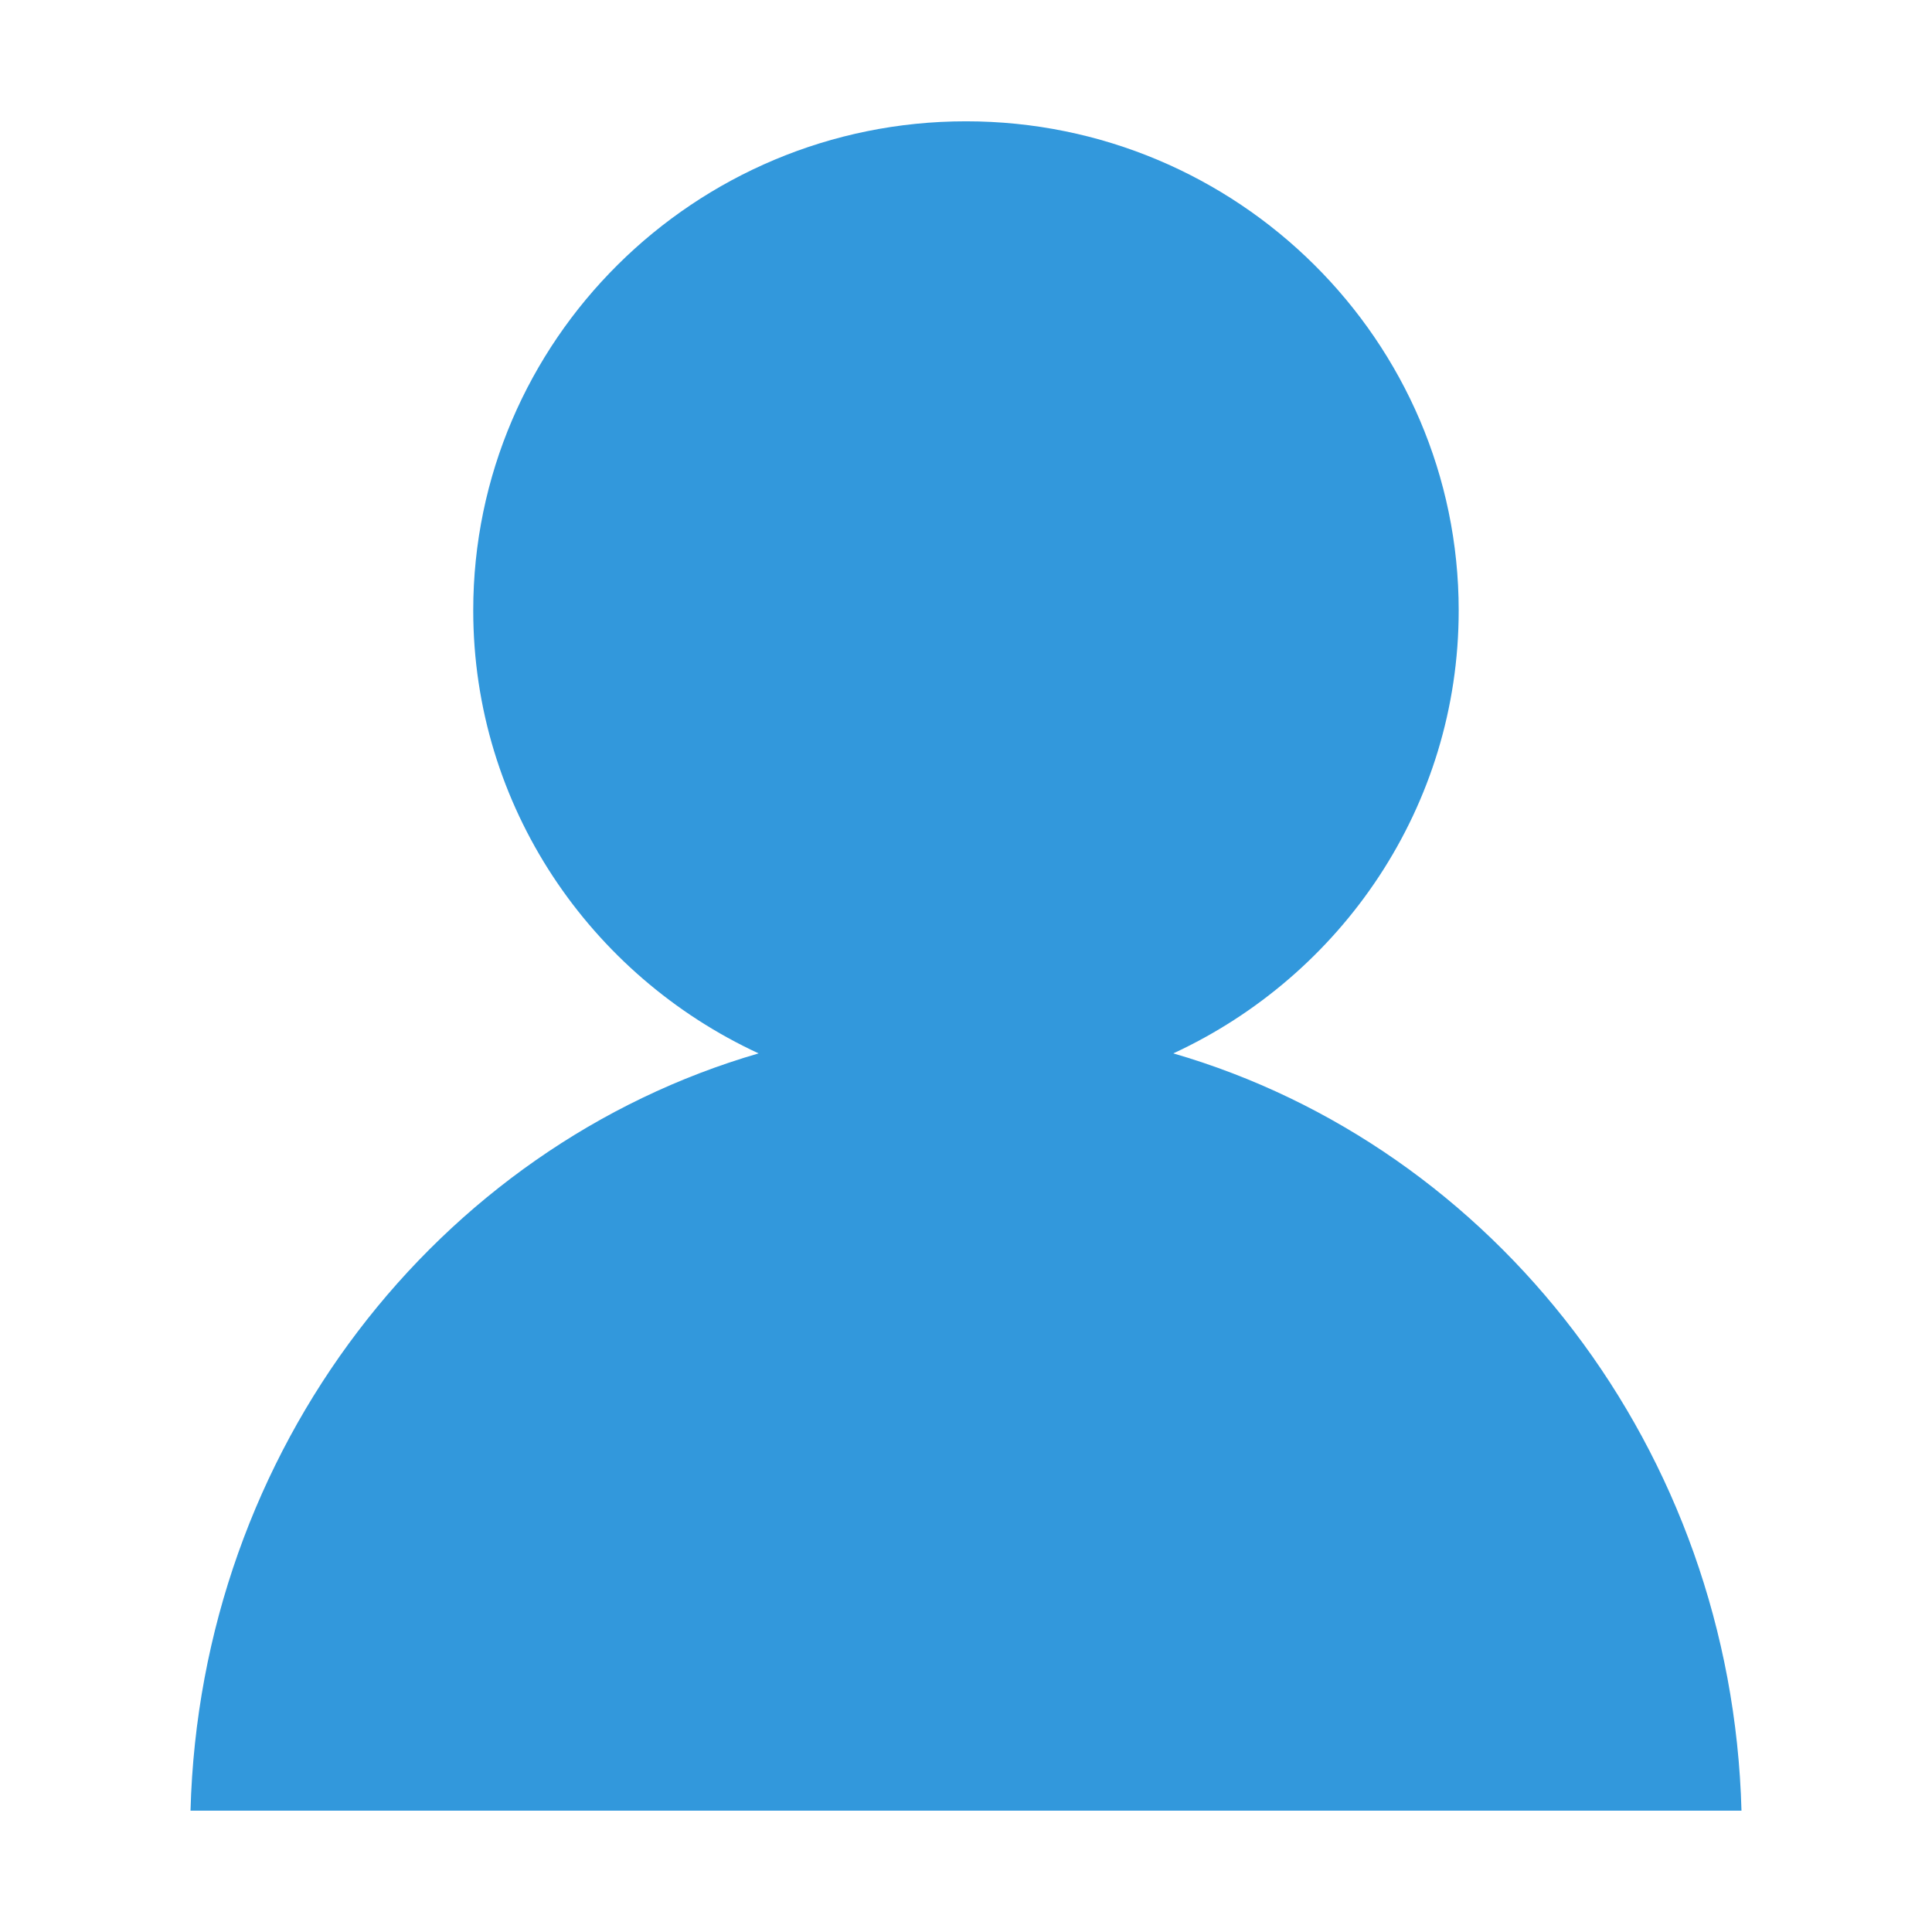
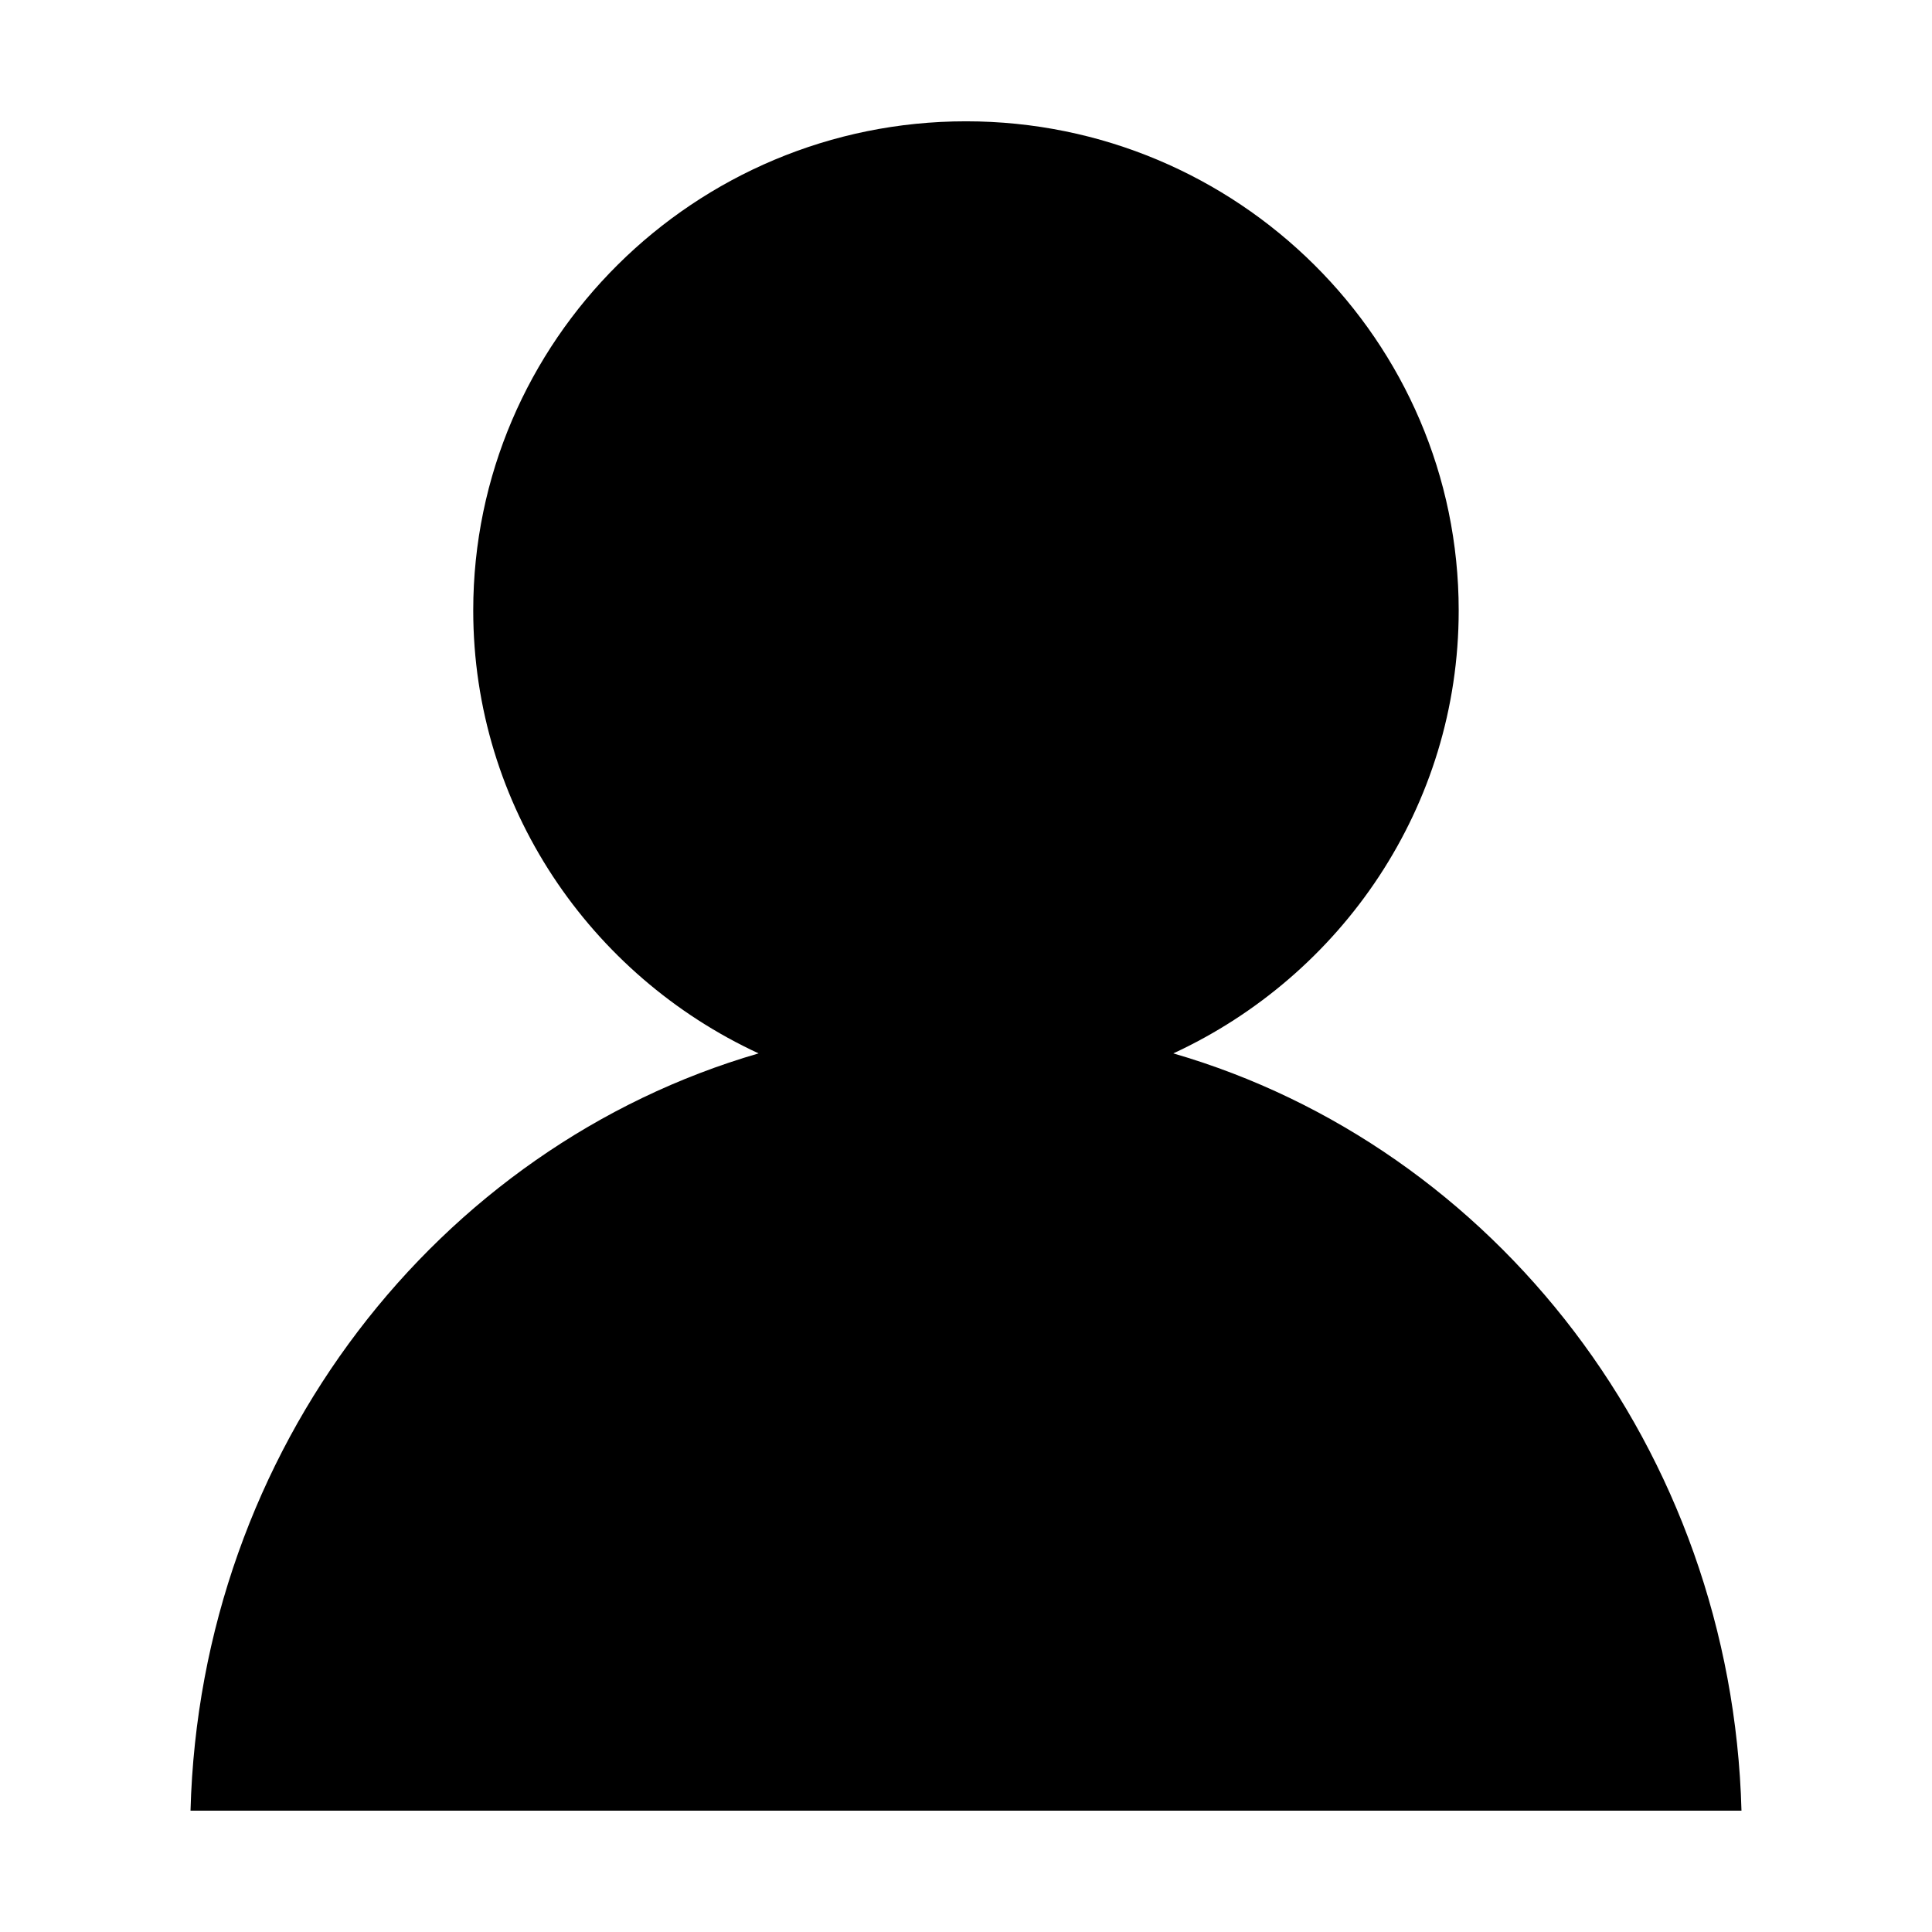
<svg xmlns="http://www.w3.org/2000/svg" t="1575808843430" class="icon" viewBox="0 0 1024 1024" version="1.1" p-id="1116" width="48" height="48">
-   <path d="M621.88 558.317c89.191-41.259 151.257-130.856 151.257-234.752 0-142.954-117.155-259.27-261.168-259.27-143.934 0-261.145 116.316-261.145 259.227 0 103.938 62.082 193.536 151.25 234.795C232.039 607.696 106.094 768.066 100.975 959.706l40.853 0 740.321 0 40.874 0C917.885 768.066 791.961 607.696 621.88 558.317L621.88 558.317zM621.88 558.317" fill="#3298dc" p-id="1117" />
+   <path d="M621.88 558.317c89.191-41.259 151.257-130.856 151.257-234.752 0-142.954-117.155-259.27-261.168-259.27-143.934 0-261.145 116.316-261.145 259.227 0 103.938 62.082 193.536 151.25 234.795C232.039 607.696 106.094 768.066 100.975 959.706l40.853 0 740.321 0 40.874 0C917.885 768.066 791.961 607.696 621.88 558.317L621.88 558.317zM621.88 558.317" fill="currentColor" p-id="1117" />
</svg>
